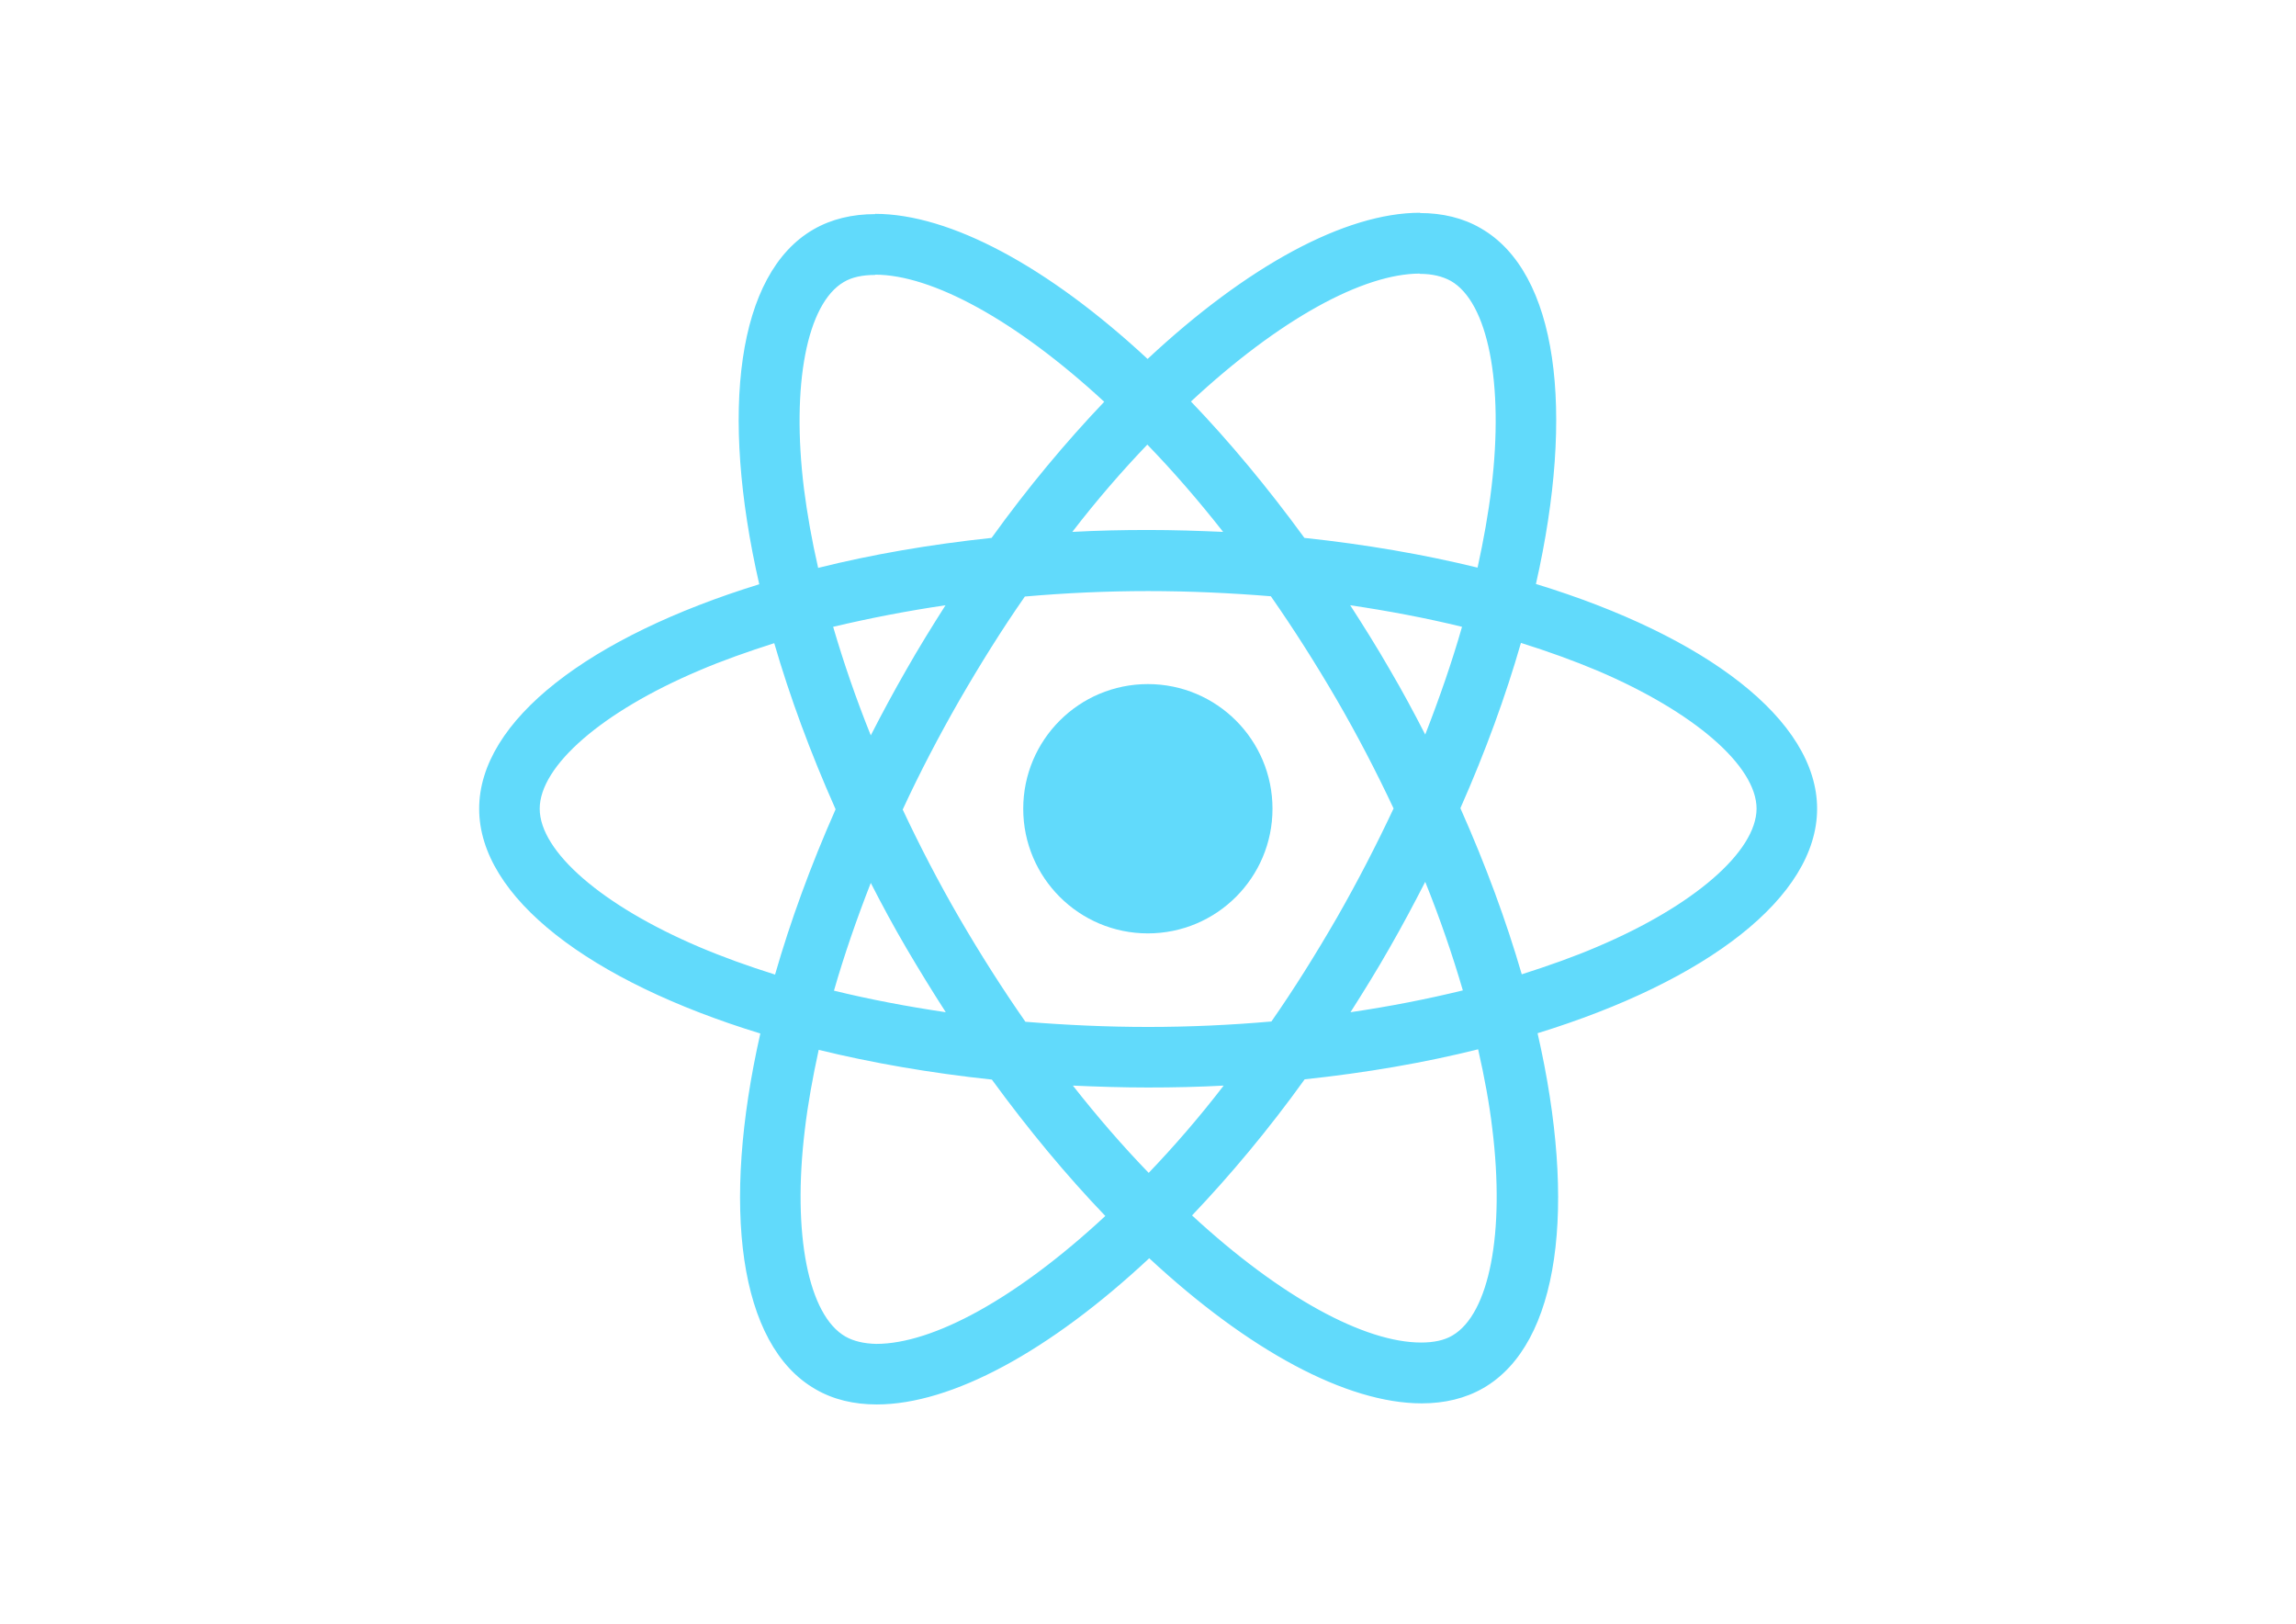
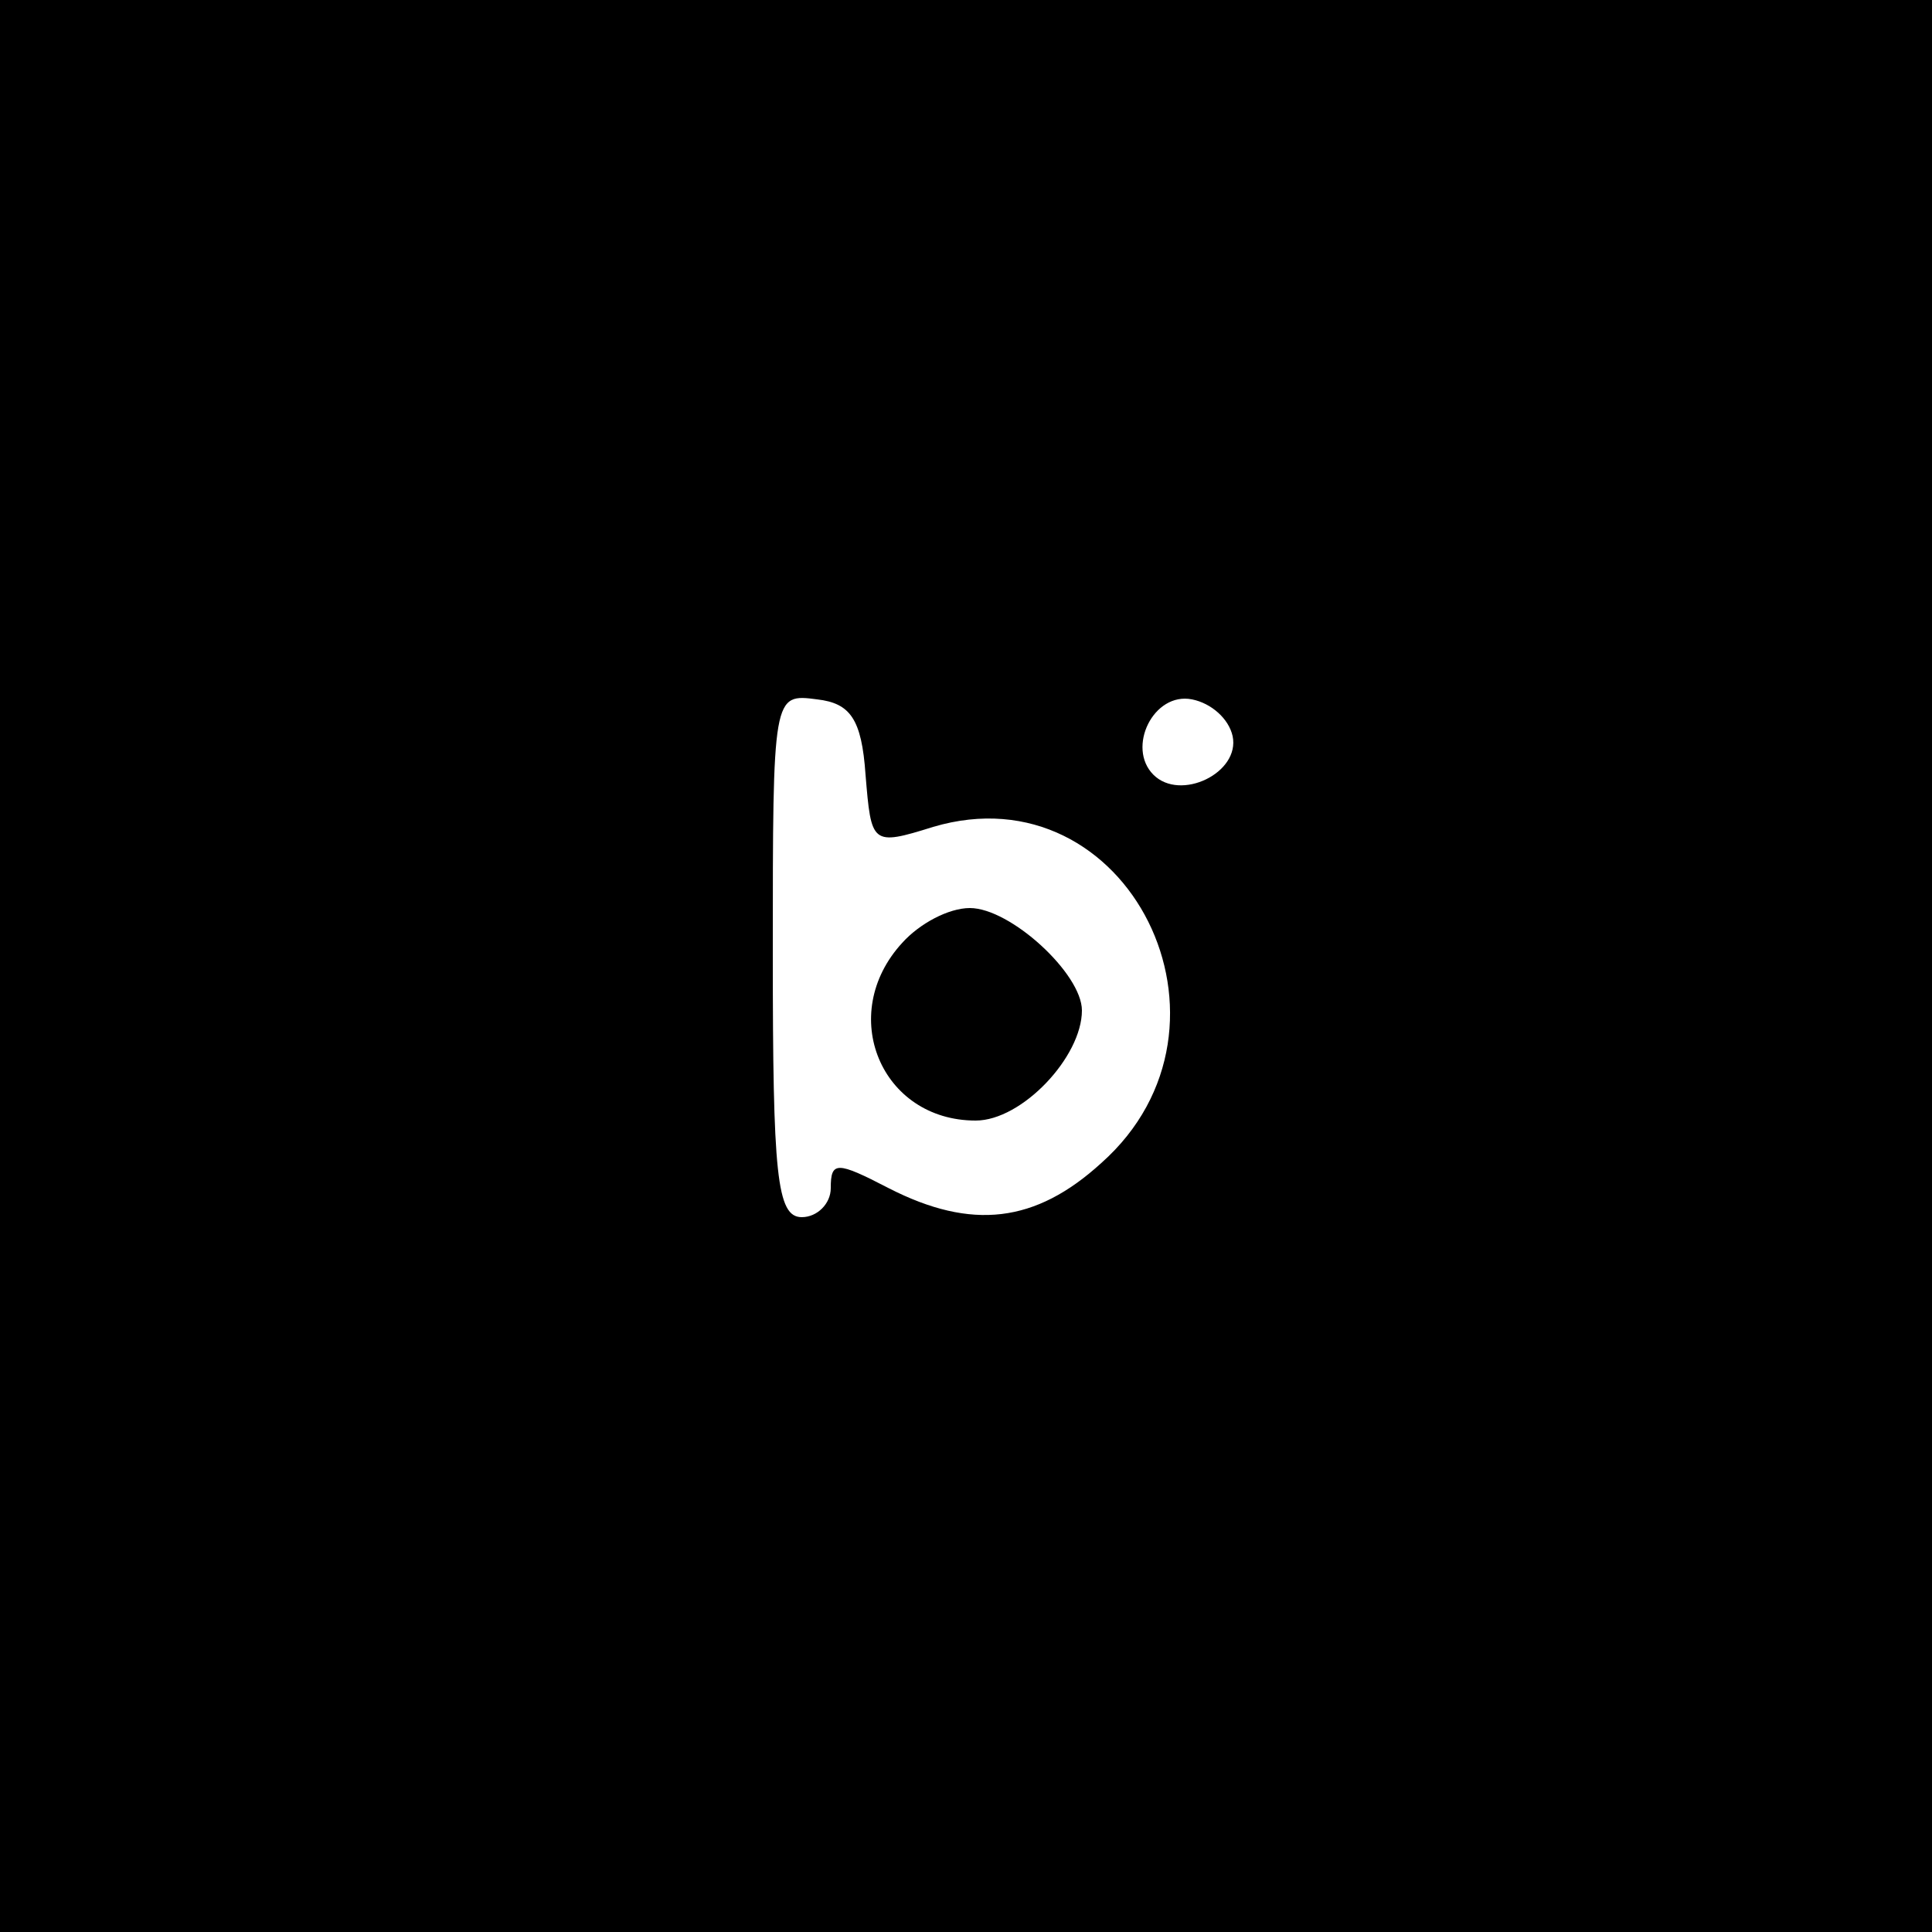
- <svg xmlns="http://www.w3.org/2000/svg" viewBox="0 0 841.9 595.3">
-   <g fill="#61DAFB">
-     <path d="M666.3 296.5c0-32.5-40.7-63.3-103.1-82.4 14.4-63.6 8-114.2-20.2-130.4-6.5-3.8-14.1-5.6-22.4-5.6v22.3c4.6 0 8.3.9 11.4 2.6 13.6 7.8 19.5 37.5 14.9 75.7-1.1 9.4-2.9 19.3-5.1 29.4-19.6-4.8-41-8.5-63.5-10.9-13.5-18.5-27.5-35.3-41.6-50 32.6-30.3 63.2-46.9 84-46.9V78c-27.5 0-63.5 19.6-99.9 53.6-36.4-33.8-72.4-53.2-99.9-53.2v22.3c20.7 0 51.4 16.5 84 46.6-14 14.7-28 31.4-41.3 49.9-22.6 2.4-44 6.1-63.6 11-2.3-10-4-19.7-5.2-29-4.7-38.2 1.1-67.9 14.6-75.8 3-1.8 6.9-2.6 11.5-2.6V78.5c-8.4 0-16 1.8-22.6 5.6-28.1 16.2-34.4 66.7-19.9 130.1-62.2 19.2-102.7 49.9-102.7 82.3 0 32.5 40.7 63.3 103.1 82.4-14.4 63.6-8 114.2 20.2 130.4 6.5 3.8 14.1 5.6 22.5 5.6 27.5 0 63.5-19.6 99.9-53.6 36.4 33.8 72.4 53.2 99.9 53.2 8.4 0 16-1.8 22.6-5.6 28.1-16.2 34.4-66.7 19.9-130.1 62-19.1 102.5-49.9 102.5-82.3zm-130.2-66.7c-3.7 12.9-8.3 26.2-13.5 39.5-4.1-8-8.4-16-13.1-24-4.6-8-9.5-15.8-14.4-23.4 14.2 2.1 27.9 4.7 41 7.9zm-45.8 106.5c-7.8 13.5-15.8 26.3-24.1 38.2-14.9 1.3-30 2-45.2 2-15.1 0-30.2-.7-45-1.9-8.3-11.9-16.4-24.6-24.2-38-7.6-13.1-14.5-26.4-20.8-39.8 6.2-13.4 13.2-26.8 20.7-39.9 7.8-13.5 15.8-26.3 24.1-38.2 14.9-1.3 30-2 45.2-2 15.1 0 30.2.7 45 1.9 8.3 11.9 16.4 24.6 24.2 38 7.6 13.1 14.5 26.4 20.8 39.8-6.3 13.4-13.2 26.8-20.7 39.9zm32.3-13c5.4 13.4 10 26.8 13.8 39.8-13.1 3.2-26.9 5.9-41.2 8 4.9-7.7 9.8-15.6 14.4-23.7 4.6-8 8.9-16.1 13-24.1zM421.2 430c-9.3-9.6-18.6-20.3-27.8-32 9 .4 18.2.7 27.5.7 9.4 0 18.7-.2 27.8-.7-9 11.7-18.3 22.4-27.5 32zm-74.4-58.9c-14.2-2.1-27.9-4.7-41-7.9 3.7-12.9 8.3-26.2 13.5-39.5 4.1 8 8.4 16 13.1 24 4.7 8 9.5 15.8 14.4 23.4zM420.7 163c9.3 9.6 18.6 20.3 27.8 32-9-.4-18.2-.7-27.5-.7-9.4 0-18.7.2-27.8.7 9-11.7 18.3-22.4 27.5-32zm-74 58.9c-4.9 7.7-9.8 15.6-14.4 23.7-4.6 8-8.9 16-13 24-5.4-13.4-10-26.8-13.8-39.8 13.1-3.1 26.9-5.8 41.2-7.9zm-90.5 125.2c-35.4-15.1-58.3-34.9-58.3-50.6 0-15.7 22.9-35.6 58.3-50.6 8.6-3.7 18-7 27.7-10.1 5.7 19.6 13.2 40 22.5 60.9-9.2 20.8-16.6 41.1-22.2 60.6-9.9-3.1-19.3-6.5-28-10.2zM310 490c-13.6-7.8-19.5-37.5-14.9-75.7 1.1-9.4 2.9-19.3 5.1-29.4 19.6 4.8 41 8.5 63.5 10.9 13.5 18.5 27.5 35.3 41.6 50-32.6 30.3-63.2 46.9-84 46.9-4.5-.1-8.3-1-11.3-2.7zm237.2-76.2c4.7 38.2-1.1 67.9-14.6 75.8-3 1.8-6.9 2.6-11.5 2.6-20.7 0-51.4-16.5-84-46.6 14-14.7 28-31.4 41.3-49.9 22.6-2.4 44-6.1 63.6-11 2.3 10.1 4.1 19.8 5.2 29.1zm38.5-66.7c-8.6 3.7-18 7-27.7 10.1-5.7-19.6-13.2-40-22.5-60.9 9.2-20.8 16.6-41.1 22.2-60.6 9.9 3.1 19.3 6.5 28.1 10.2 35.4 15.1 58.3 34.9 58.3 50.6-.1 15.7-23 35.6-58.4 50.6zM320.8 78.4z" />
-     <circle cx="420.9" cy="296.5" r="45.7" />
-     <path d="M520.5 78.1z" />
+ <svg xmlns="http://www.w3.org/2000/svg" version="1.0" width="100pt" height="100pt" viewBox="0 0 100 100" preserveAspectRatio="xMidYMid meet">
+   <g transform="translate(0,100) scale(0.1,-0.1)" fill="#000000" stroke="none">
+     <path d="M0 500 l0 -500 500 0 500 0 0 500 0 500 -500 0 -500 0 0 -500z m448 99 c3 -36 3 -37 35 -27 101 30 167 -103 87 -174 -34 -31 -67 -35 -110 -13 -27 14 -30 14 -30 0 0 -8 -7 -15 -15 -15 -13 0 -15 22 -15 136 0 135 0 135 23 132 17 -2 23 -10 25 -39z m190 20 c4 -19 -27 -34 -41 -20 -14 14 0 43 20 39 10 -2 19 -10 21 -19z" />
+     <path d="M467 512 c-34 -37 -11 -92 38 -92 24 0 55 33 55 57 0 19 -37 53 -58 53 -11 0 -26 -8 -35 -18z" />
  </g>
</svg>
